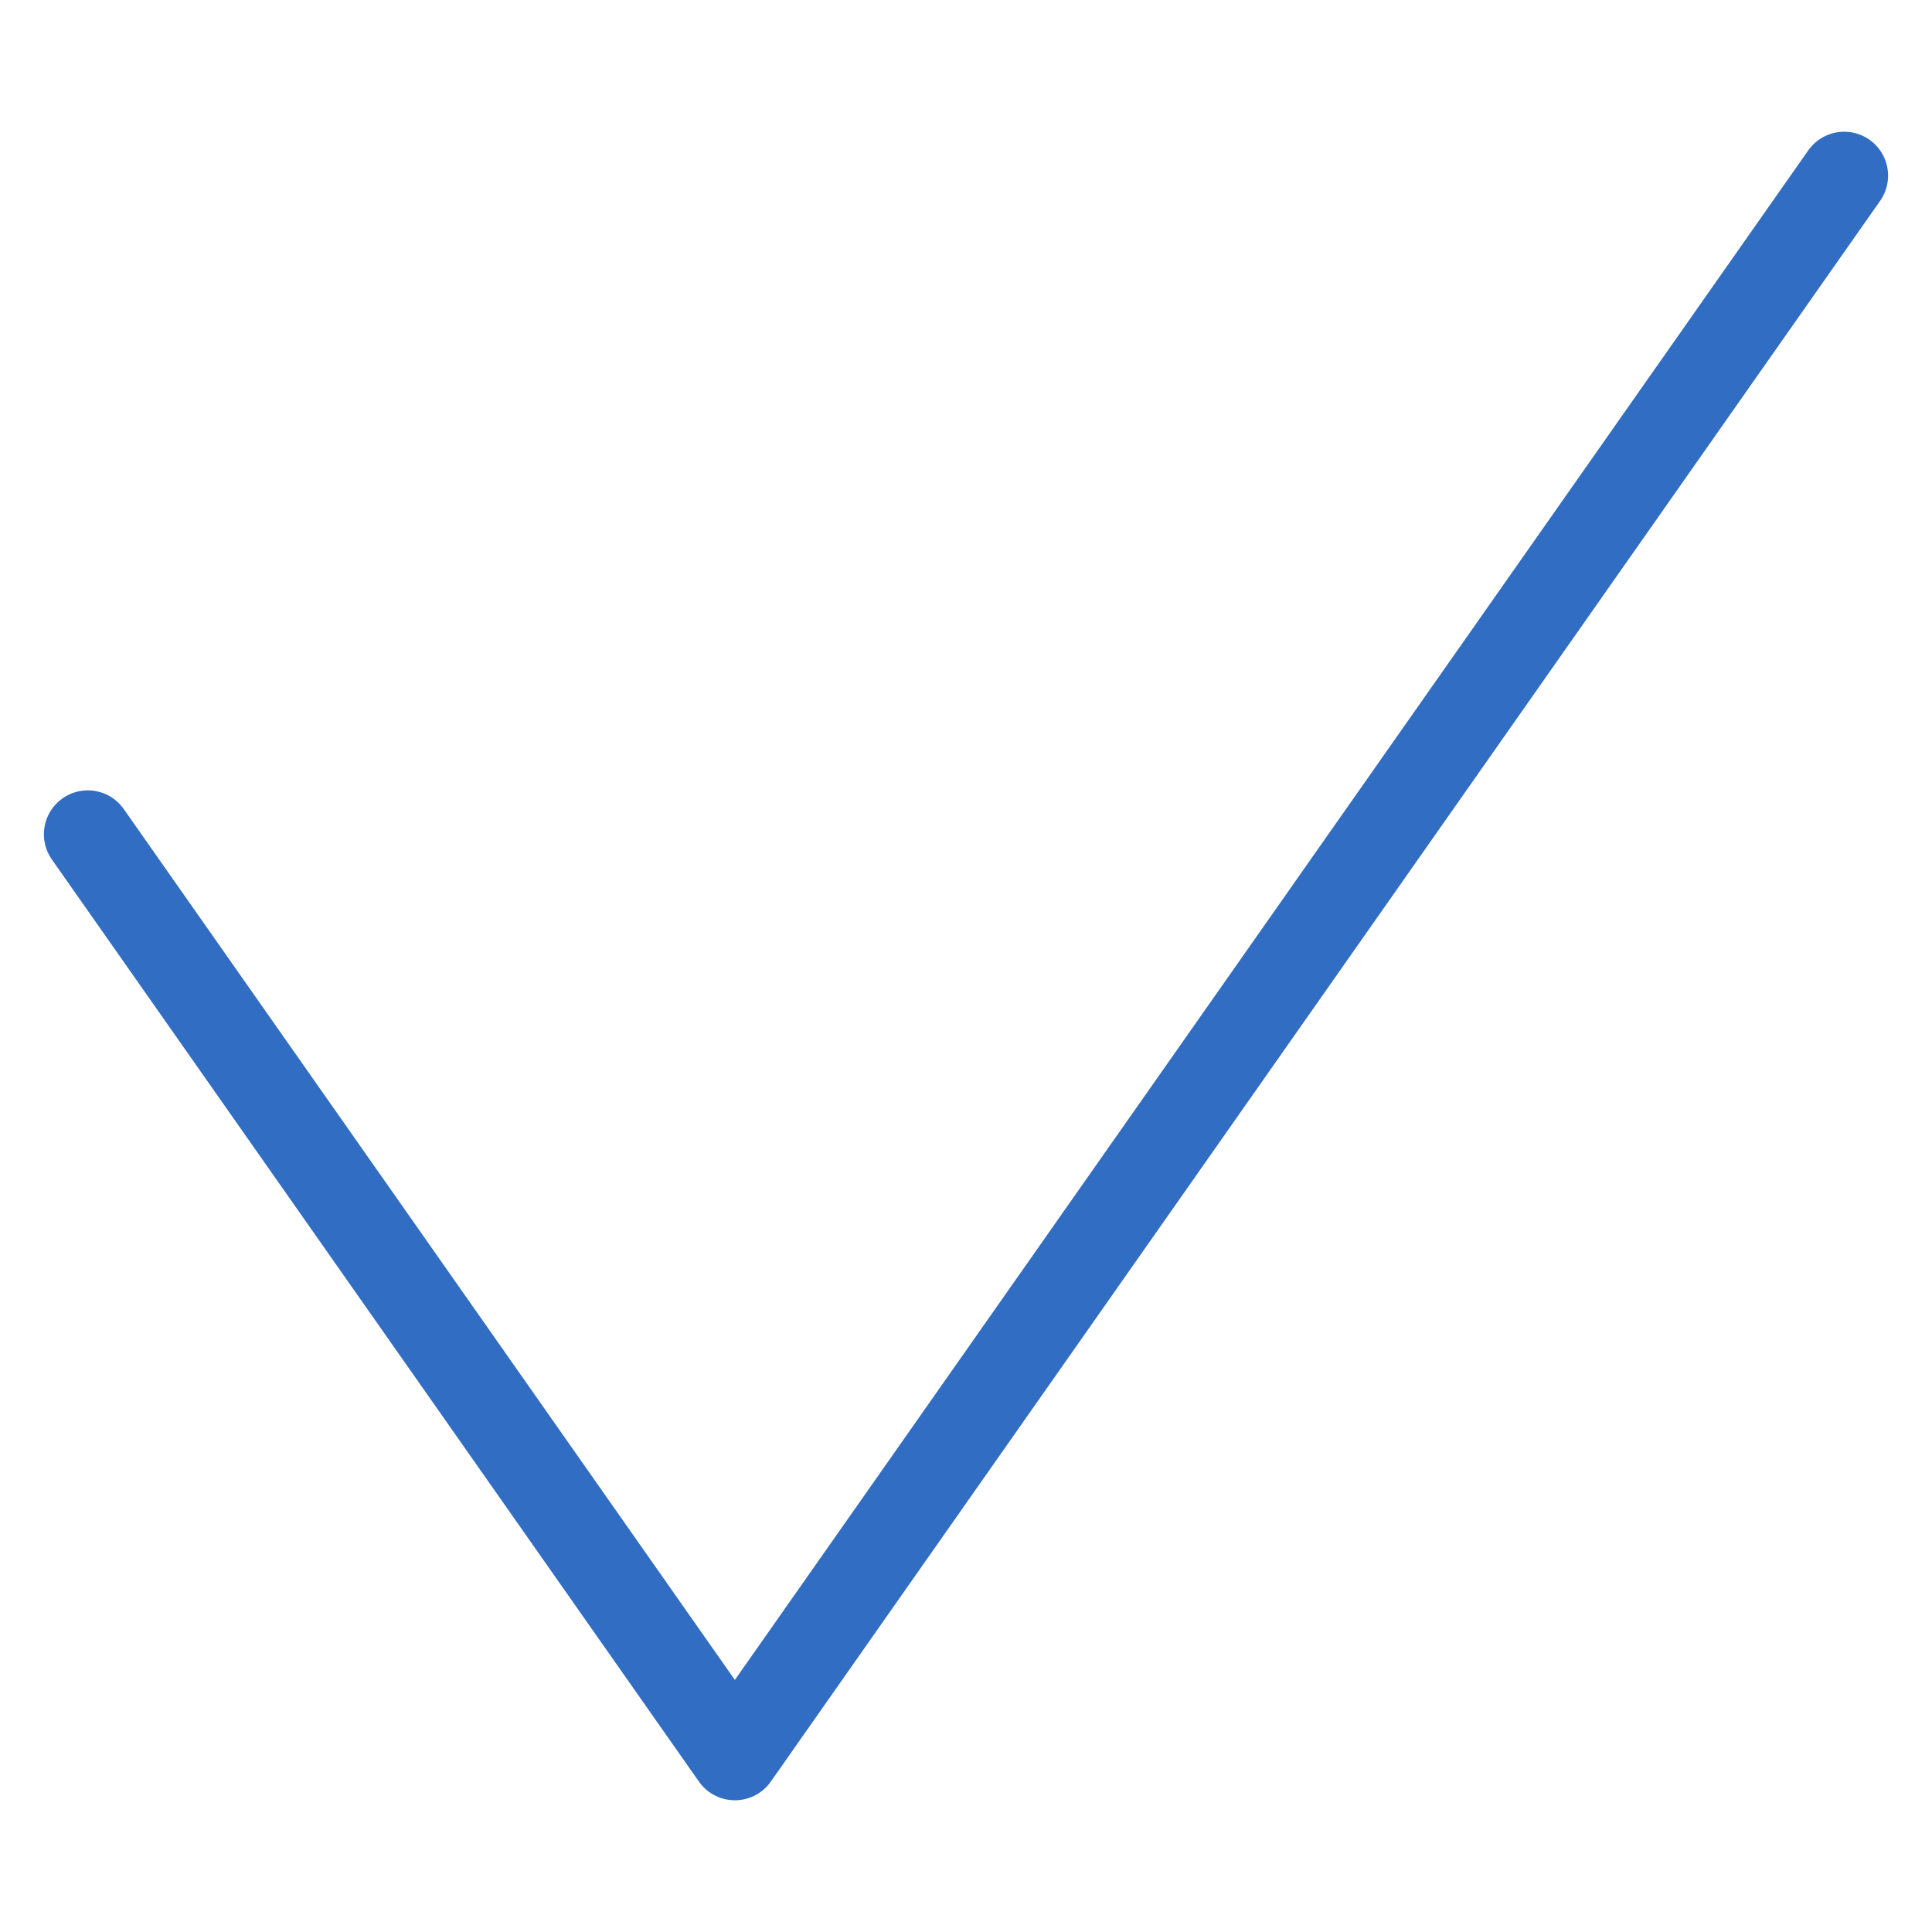
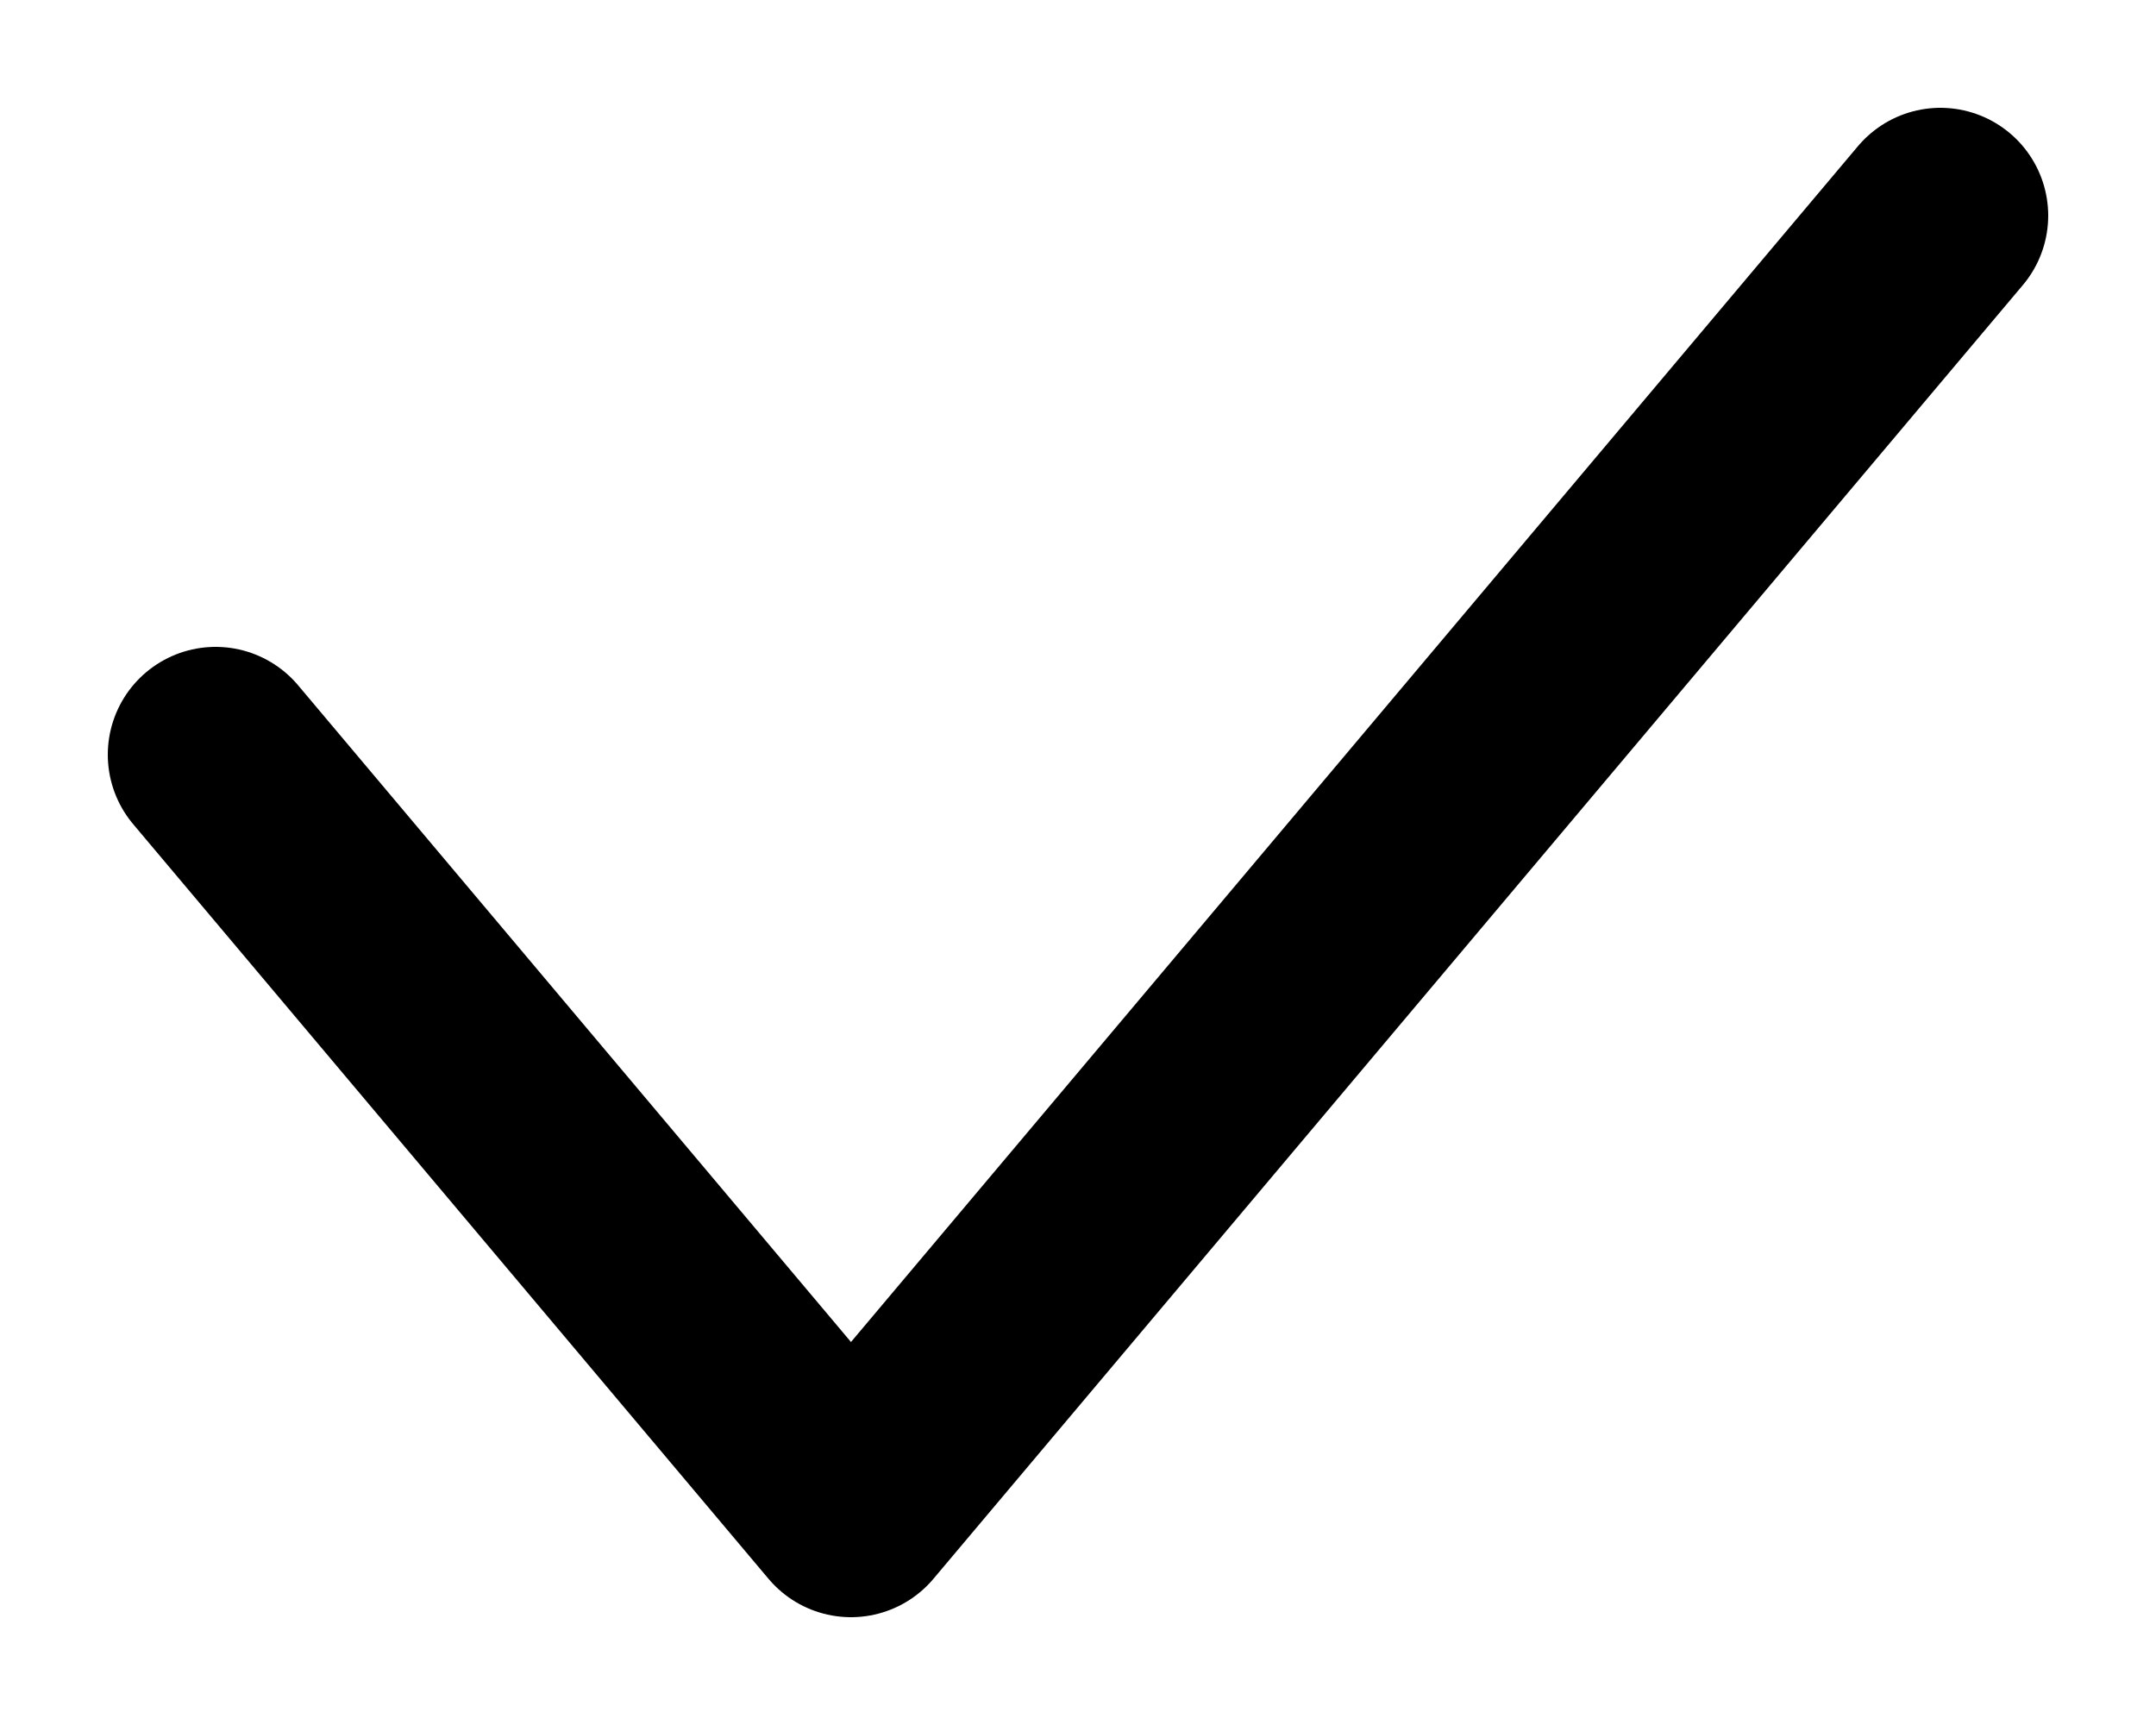
- <svg xmlns="http://www.w3.org/2000/svg" width="22" height="22" viewBox="0 0 22 22" fill="none">
-   <path d="M1 9.5L8.368 20L21 2" stroke="#316DC2" stroke-linecap="round" stroke-linejoin="round" />
+ <svg xmlns="http://www.w3.org/2000/svg" width="10" height="8" viewBox="0 0 10 8" fill="none">
+   <path d="M1 3.5L3.947 7L9 1" stroke="currentColor" stroke-linecap="round" stroke-linejoin="round" />
</svg>
